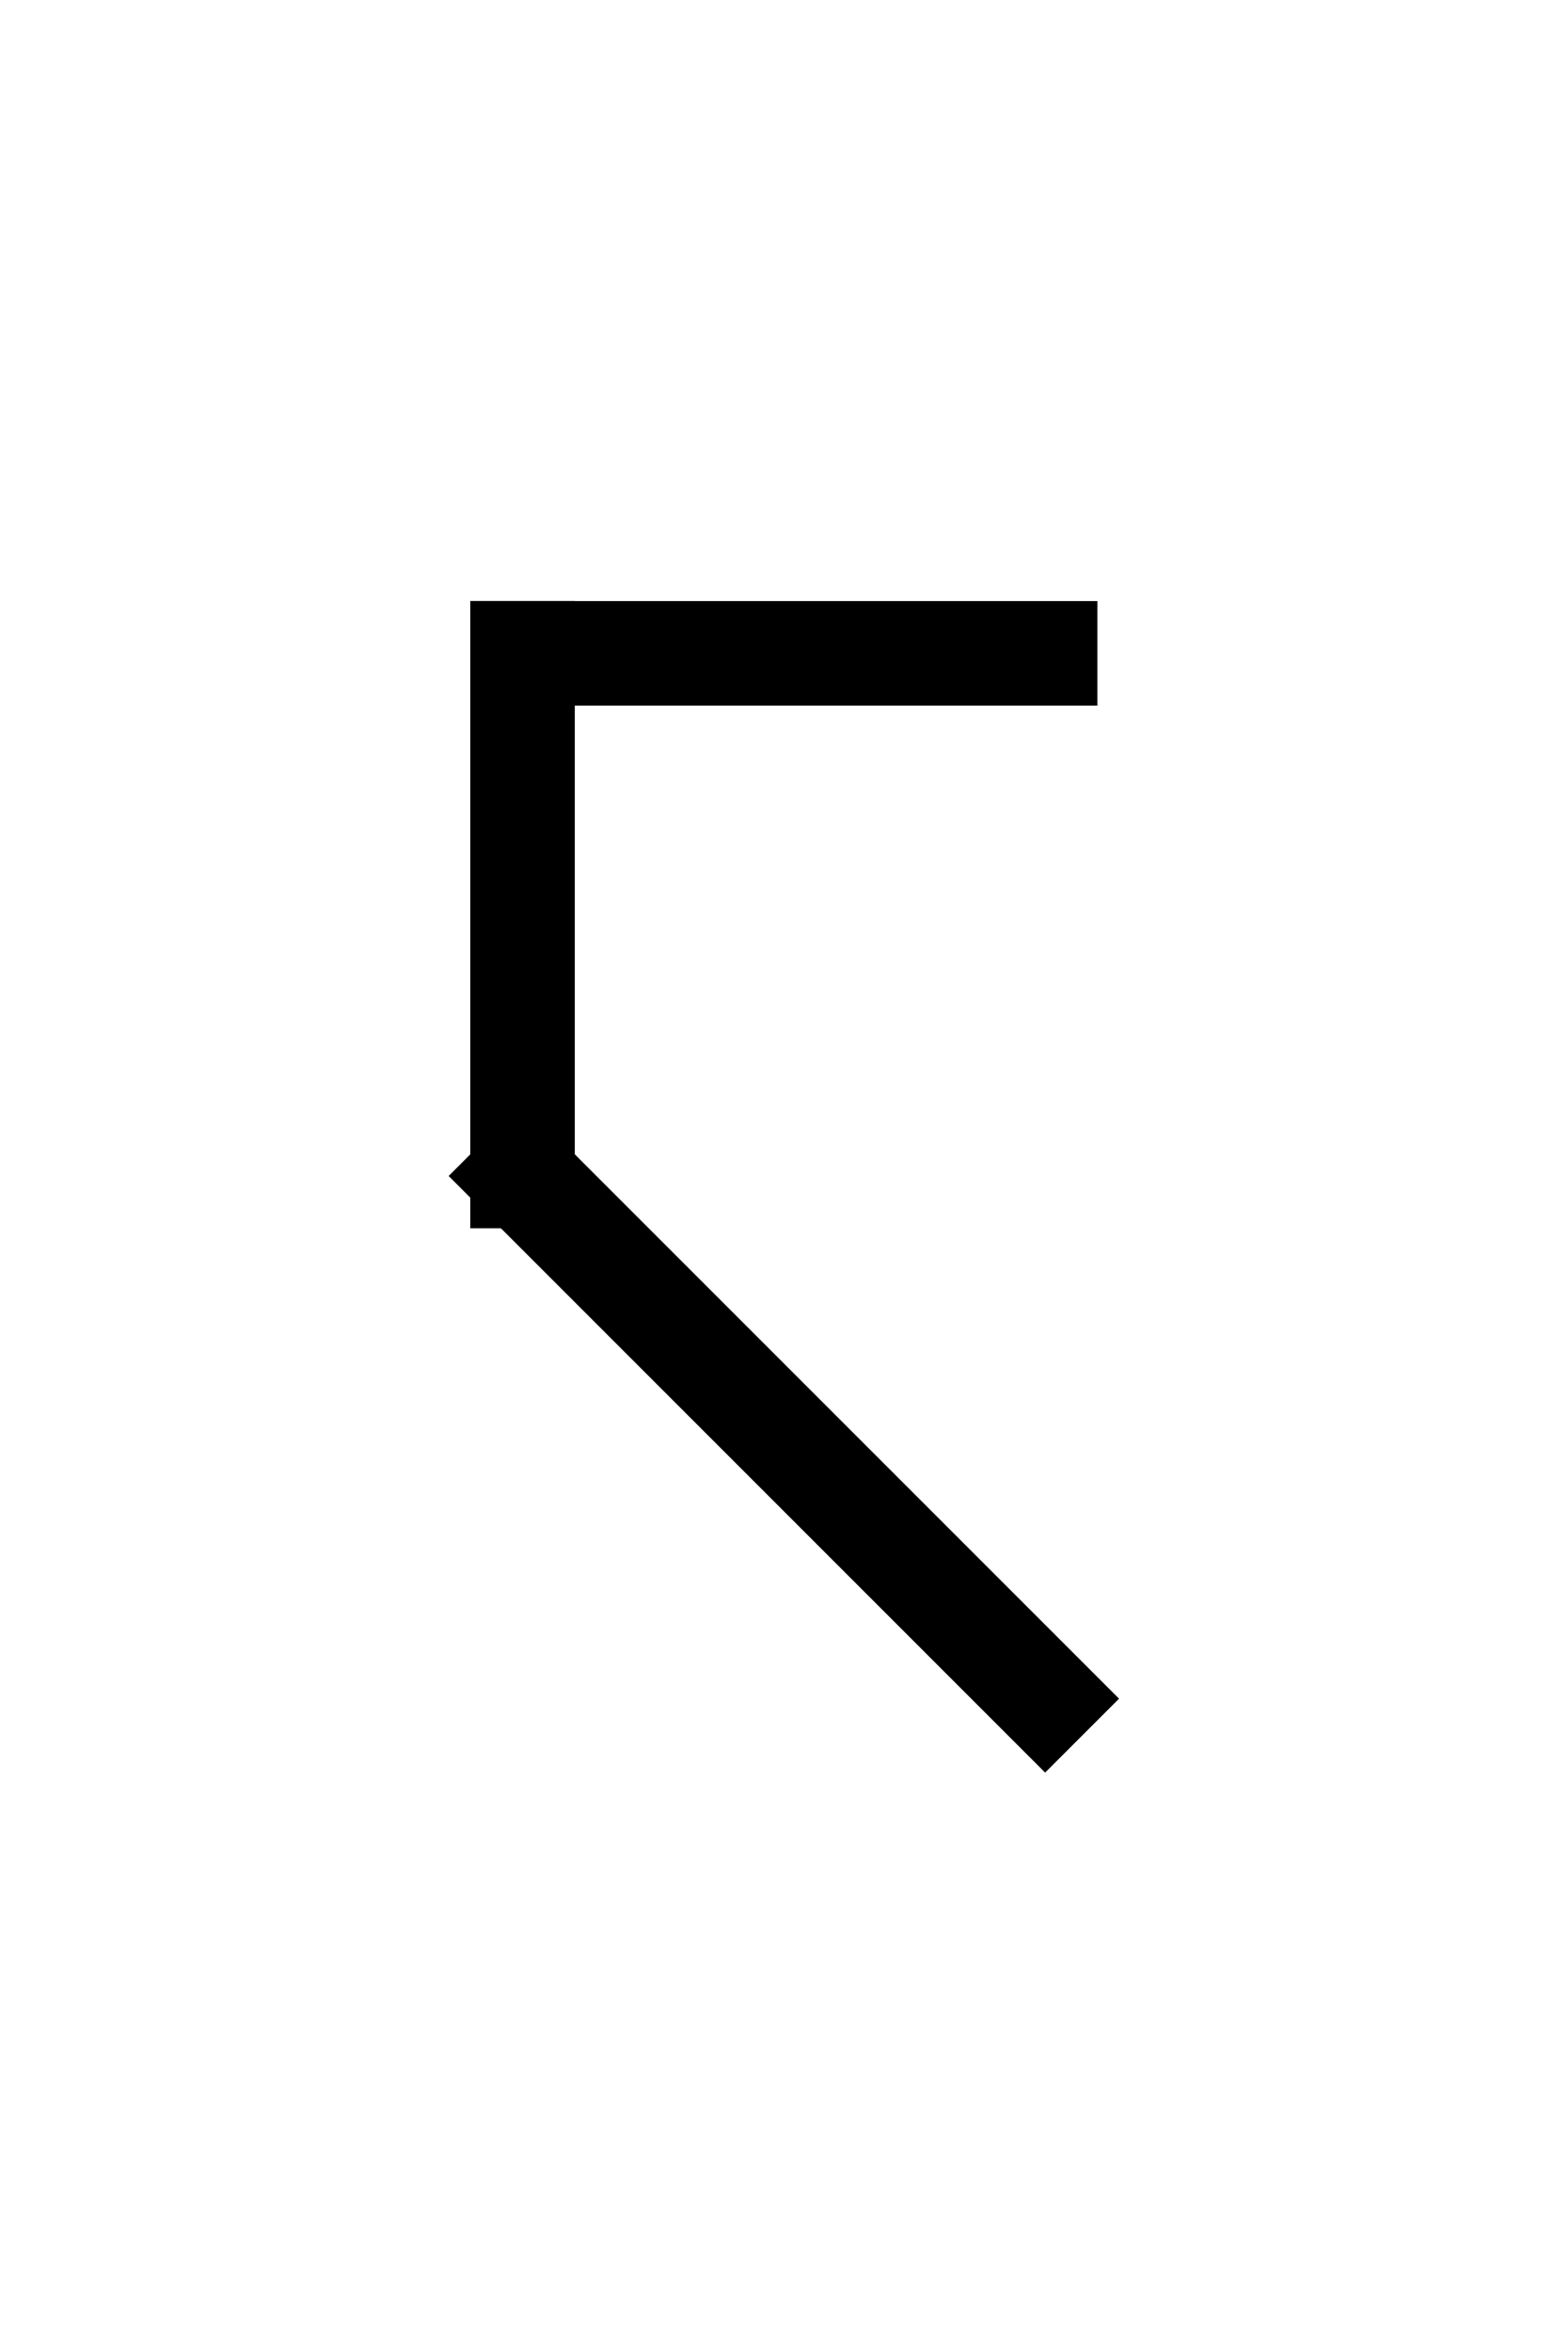
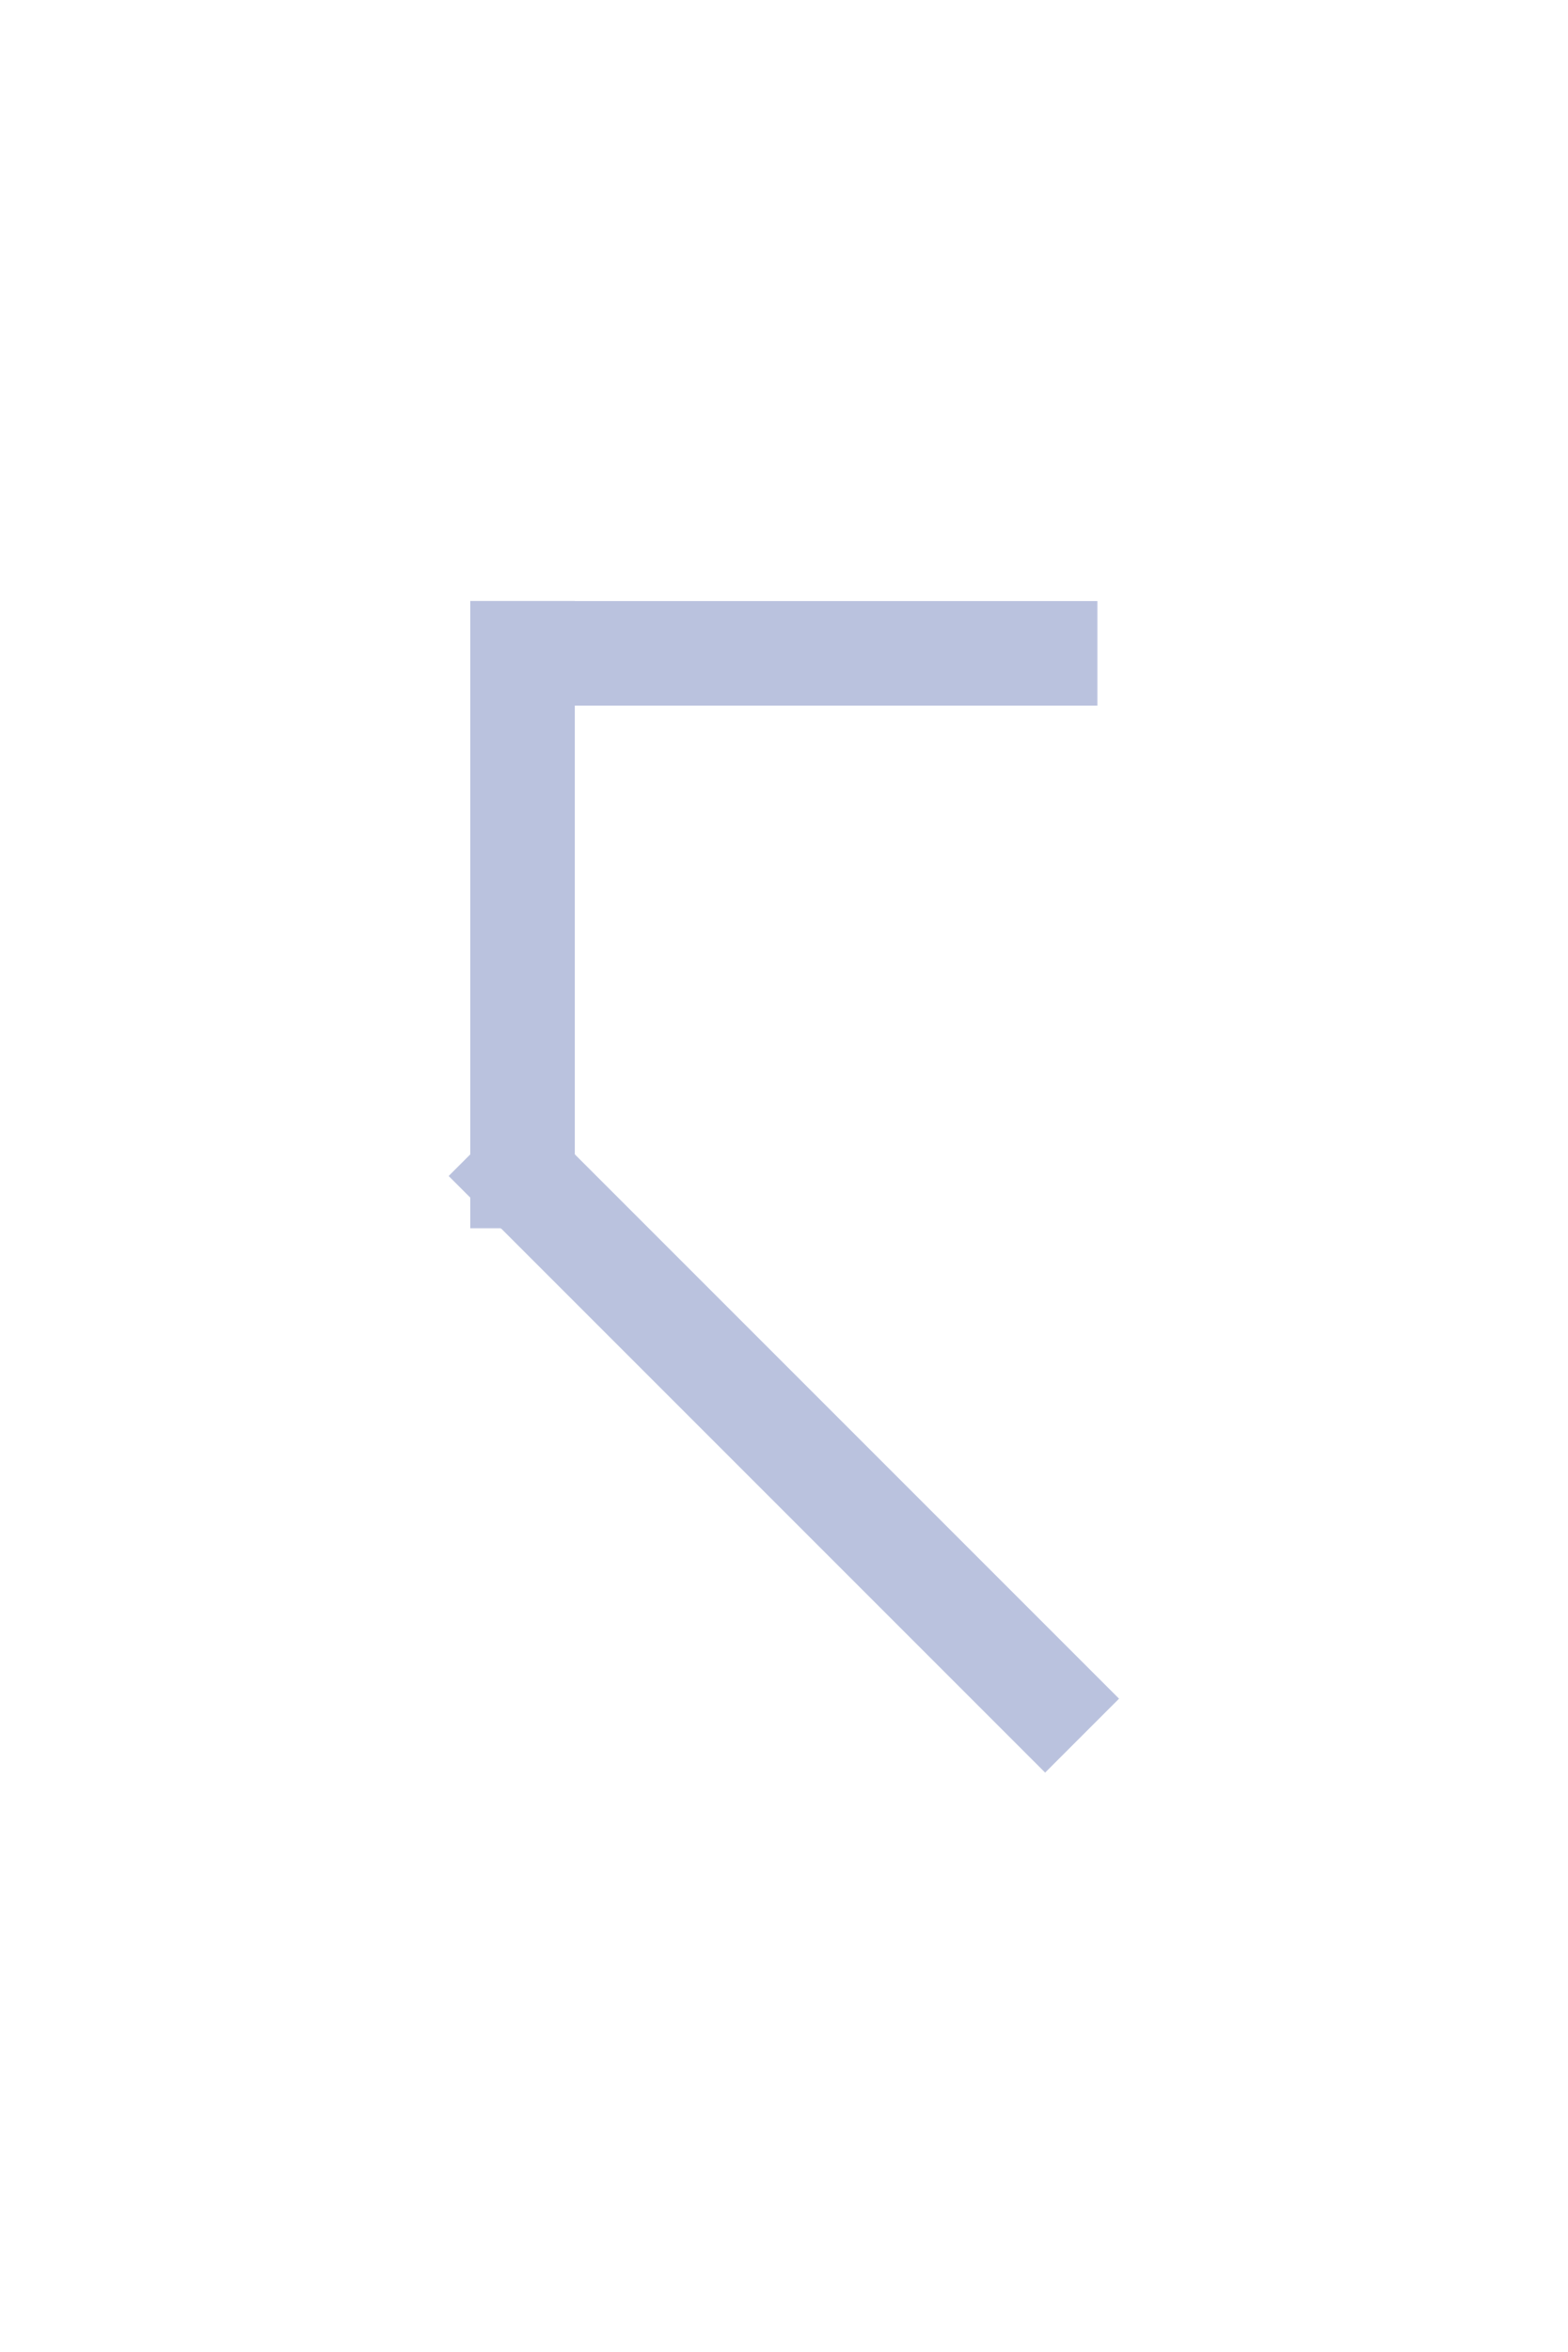
<svg xmlns="http://www.w3.org/2000/svg" width="100" height="150" viewBox="0 0 150 100">
  <defs>
    <g id="p">
      <line x1="0" y1="0" x2="0" y2="100" />
      <line x1="0" y1="0" x2="50" y2="0" />
    </g>
    <g id="t">
      <line x1="50" y1="0" x2="50" y2="100" />
      <line x1="0" y1="0" x2="50" y2="0" />
    </g>
    <g id="k">
      <line x1="0" y1="0" x2="0" y2="50" />
      <line x1="0" y1="50" x2="50" y2="100" />
    </g>
    <g id="f">
      <line x1="0" y1="0" x2="0" y2="100" />
      <line x1="0" y1="0" x2="50" y2="50" />
    </g>
    <g id="sh">
      <line x1="0" y1="0" x2="0" y2="100" />
      <line x1="0" y1="0" x2="50" y2="0" />
      <line x1="0" y1="100" x2="50" y2="100" />
    </g>
    <g id="zh">
      <line x1="0" y1="0" x2="0" y2="100" />
      <line x1="0" y1="0" x2="50" y2="50" />
      <line x1="0" y1="100" x2="50" y2="50" />
    </g>
    <g id="h">
      <line x1="0" y1="0" x2="0" y2="50" />
      <line x1="0" y1="50" x2="50" y2="50" />
      <line x1="50" y1="50" x2="50" y2="100" />
    </g>
    <g id="u">
      <line x1="50" y1="0" x2="50" y2="100" />
      <line x1="0" y1="100" x2="50" y2="100" />
      <line x1="0" y1="0" x2="0" y2="100" />
    </g>
    <g id="o">
      <line x1="0" y1="0" x2="0" y2="50" />
      <line x1="0" y1="50" x2="0" y2="100" />
      <line x1="0" y1="0" x2="50" y2="0" />
      <line x1="50" y1="50" x2="50" y2="0" />
    </g>
    <g id="a">
      <line x1="0" y1="0" x2="0" y2="50" />
      <line x1="0" y1="0" x2="50" y2="50" />
      <line x1="0" y1="50" x2="50" y2="100" />
    </g>
    <g id="kzh">
      <use href="#k" />
      <line x1="50" y1="0" x2="50" y2="100" />
    </g>
    <g id="b">
      <line x1="0" y1="0" x2="0" y2="50" />
      <line x1="0" y1="0" x2="50" y2="0" />
      <line x1="0" y1="50" x2="50" y2="100" />
    </g>
    <g id="g">
      <line x1="0" y1="50" x2="50" y2="0" />
      <line x1="0" y1="50" x2="50" y2="100" />
    </g>
  </defs>
-   <g stroke="black" stroke-width="10" stroke-linecap="square" fill="none">
+   <g stroke="#bac2de" stroke-width="10" stroke-linecap="square" fill="none">
    <use href="#b" transform="translate(50,0)" />
  </g>
</svg>
